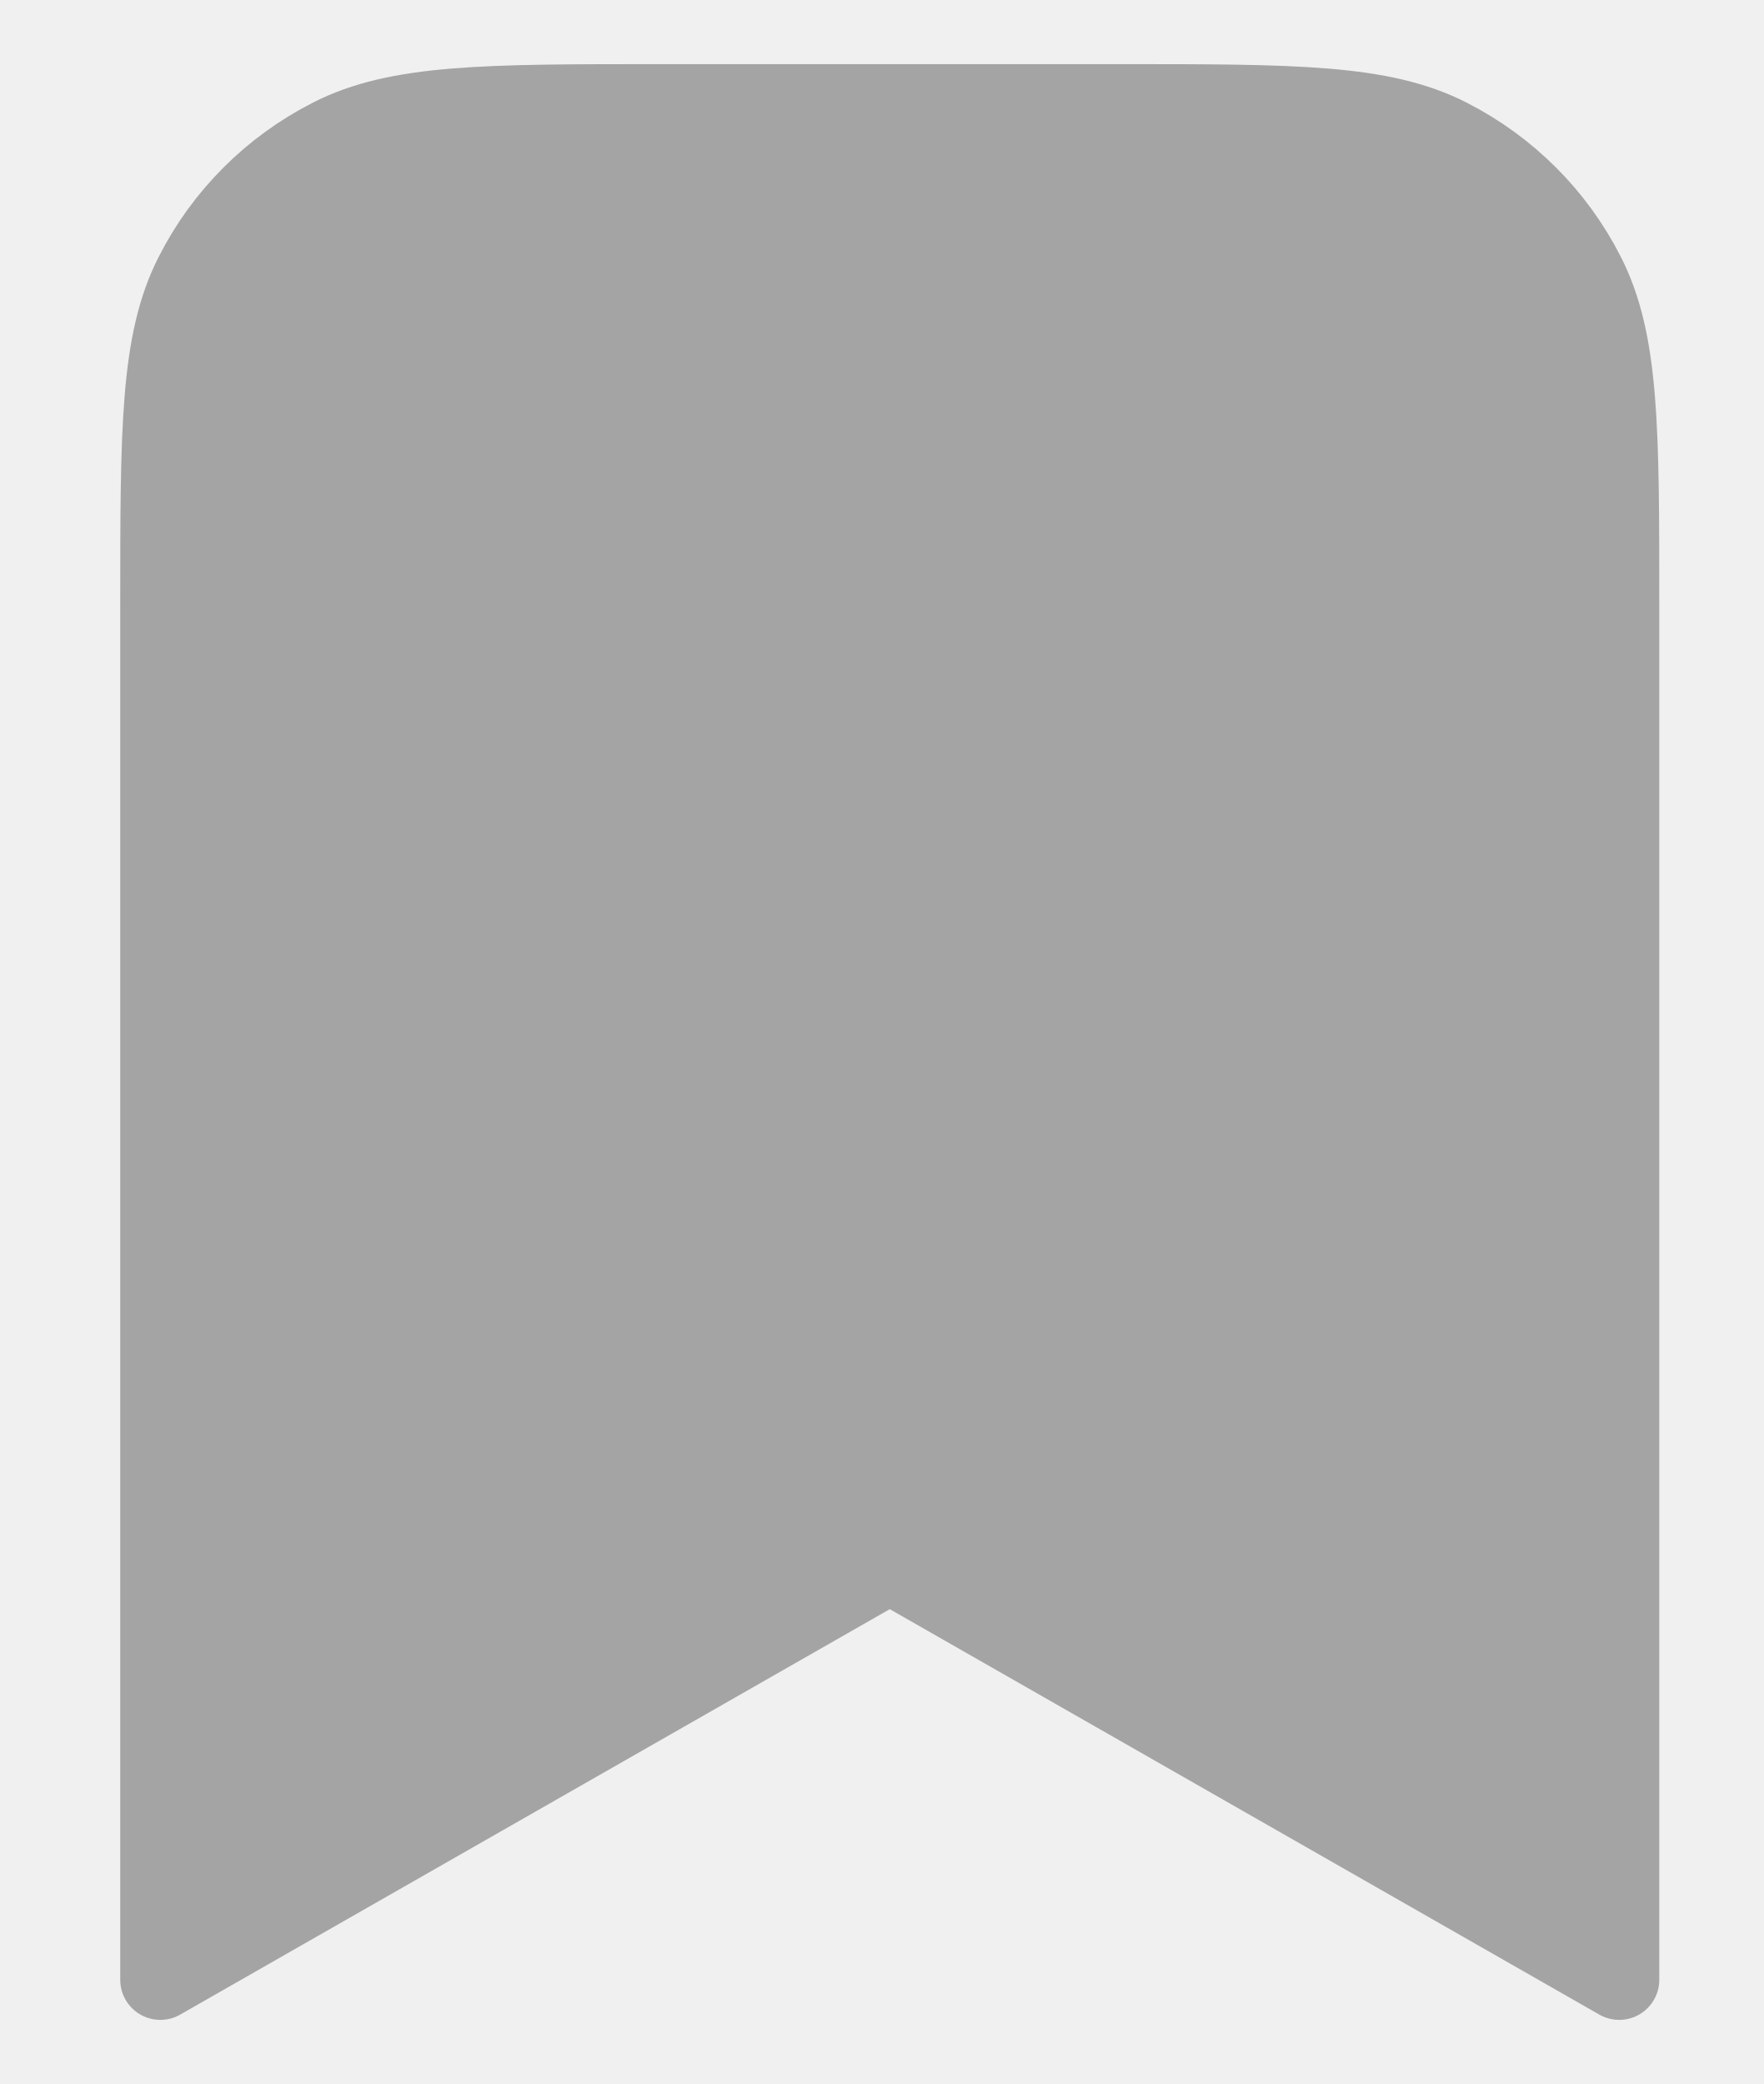
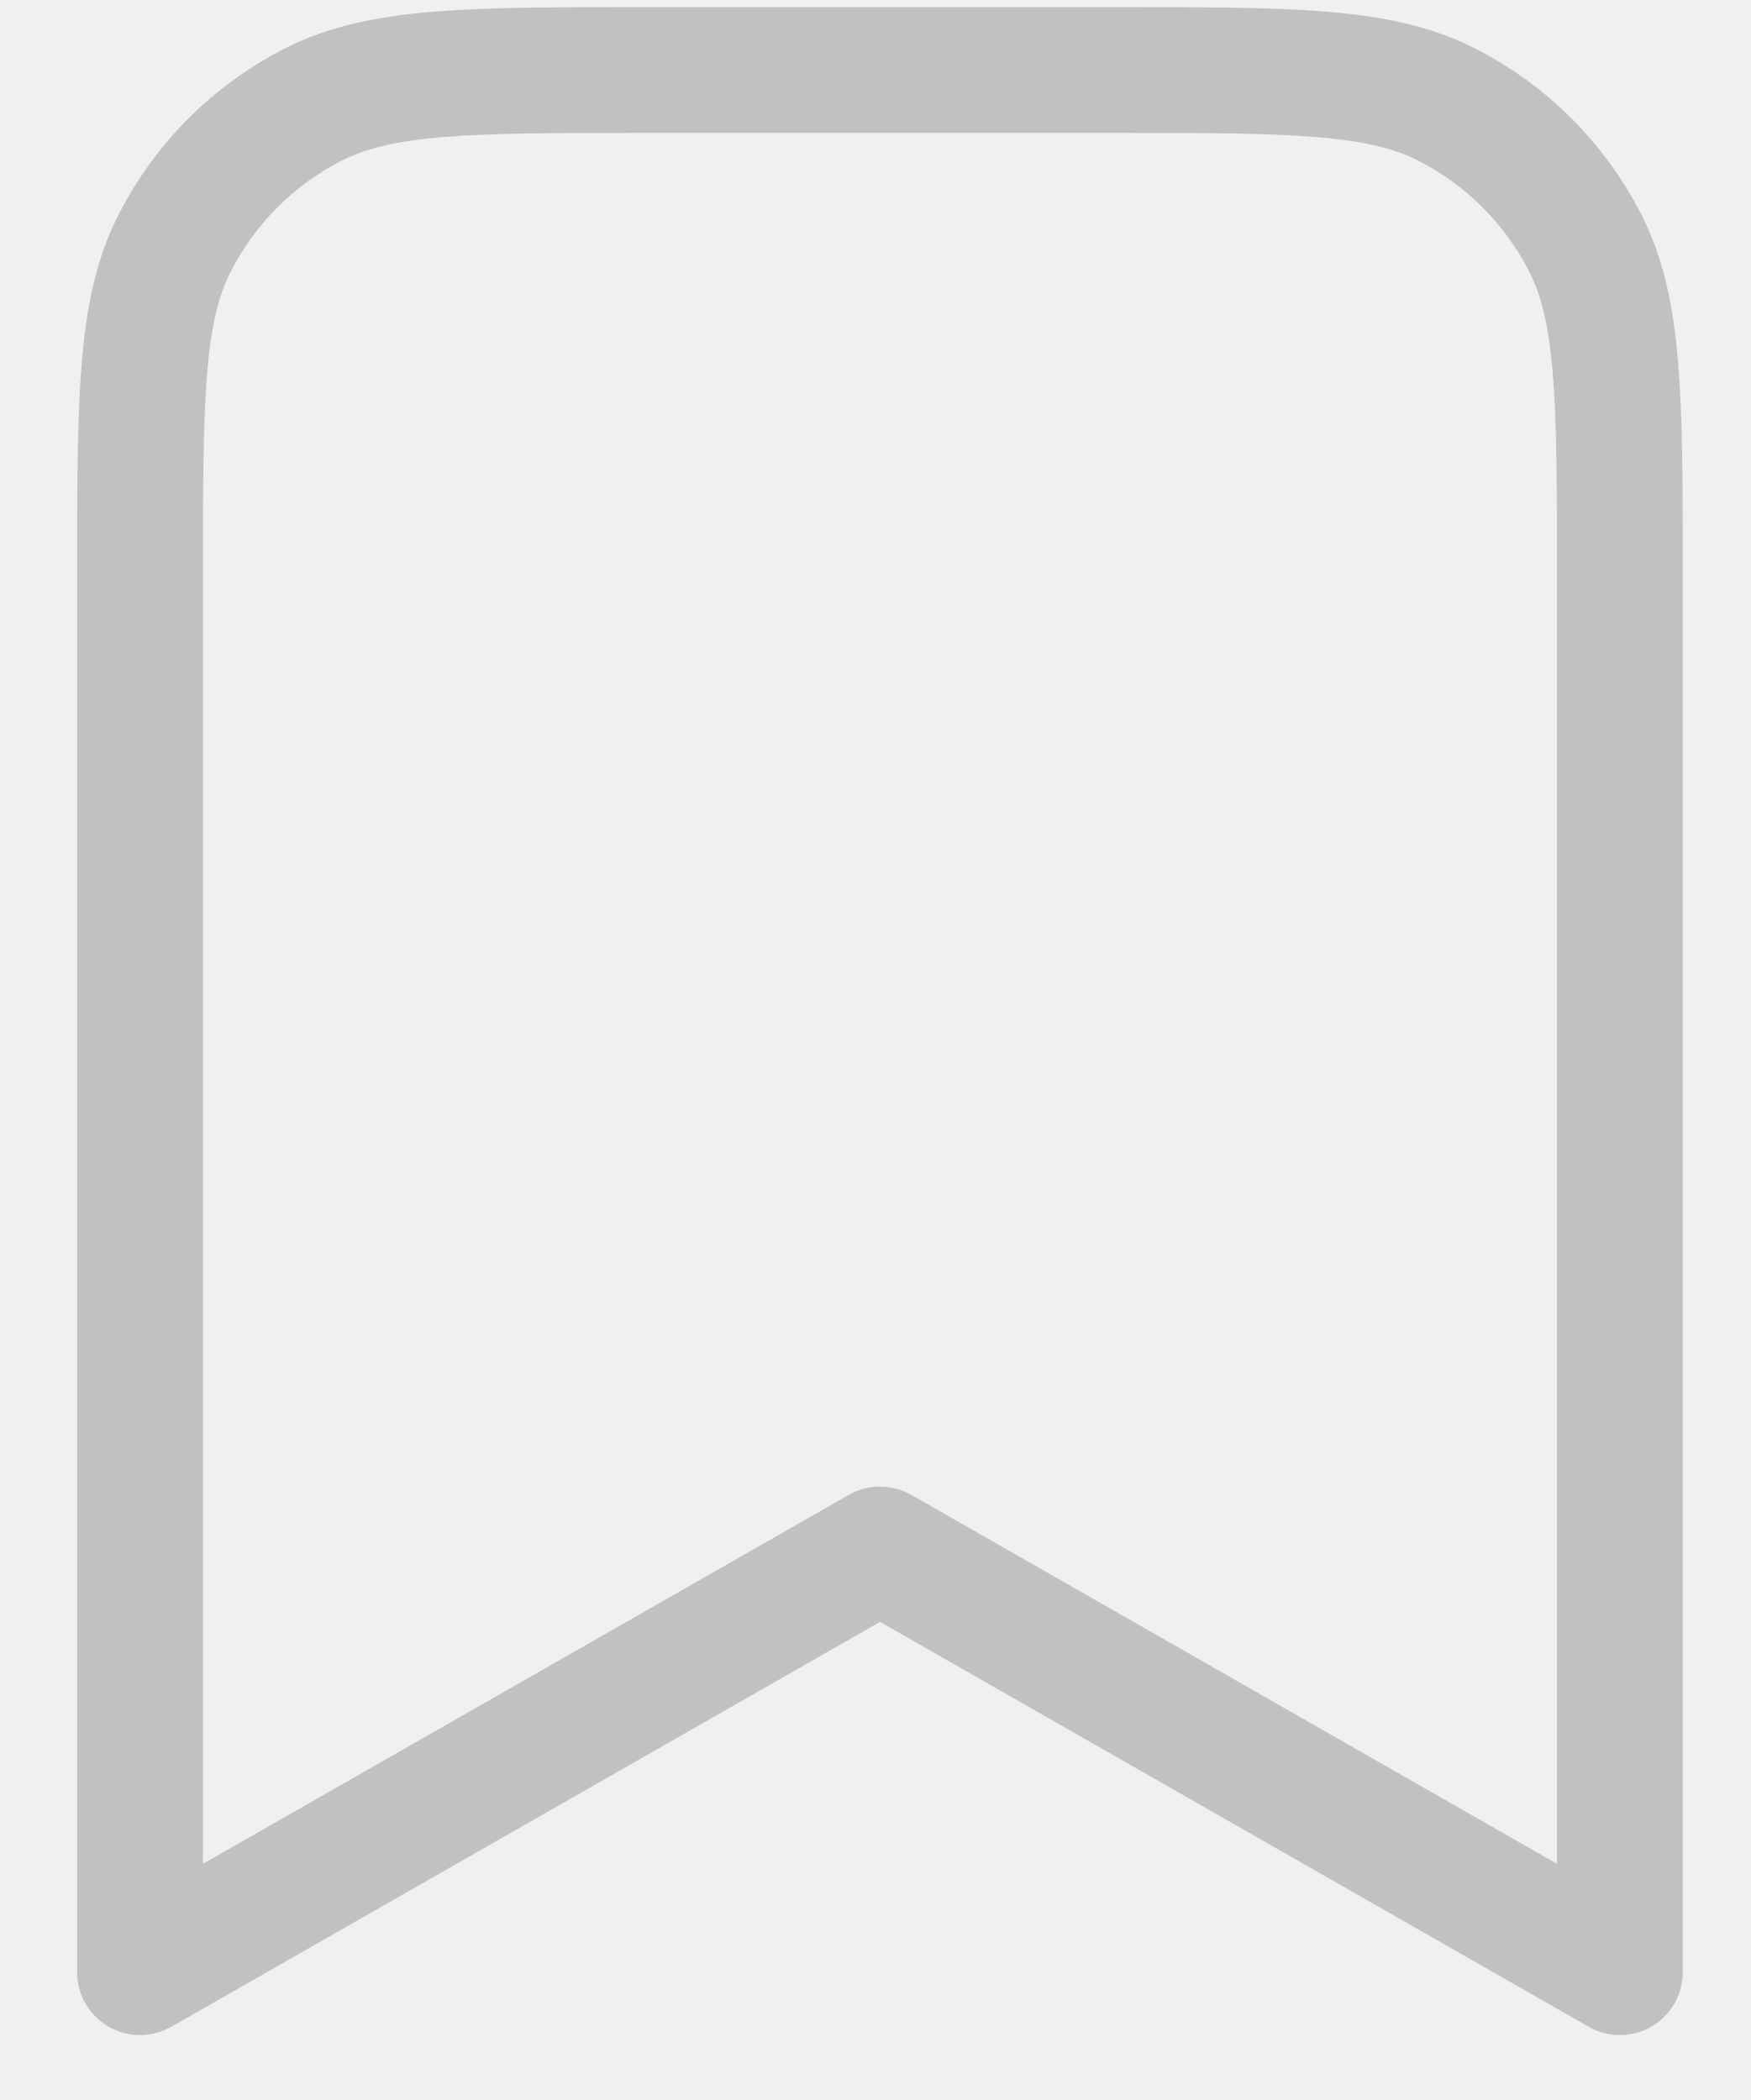
- <svg xmlns="http://www.w3.org/2000/svg" width="11" height="13" viewBox="0 0 11 13" fill="none">
-   <path d="M1 3.77C1 2.678 1 2.132 1.213 1.715C1.399 1.348 1.698 1.05 2.065 0.863C2.482 0.65 3.028 0.65 4.12 0.65H6.98C8.072 0.65 8.618 0.65 9.035 0.863C9.402 1.05 9.701 1.348 9.887 1.715C10.1 2.132 10.1 2.678 10.1 3.77V12.35L5.55 9.75L1 12.35V3.77Z" fill="#A4A4A4" stroke="#A4A4A4" stroke-width="0.5" stroke-linecap="round" stroke-linejoin="round" />
+ <svg xmlns="http://www.w3.org/2000/svg" width="25" height="30" viewBox="0 0 25 30" fill="none">
+   <g clip-path="url(#clip0_1809_97798)">
+     <path d="M2 8.246C2 5.71 2 4.442 2.494 3.473C2.928 2.621 3.621 1.928 4.473 1.494C5.442 1 6.71 1 9.246 1H15.889C18.425 1 19.694 1 20.662 1.494C21.515 1.928 22.207 2.621 22.642 3.473C23.135 4.442 23.135 5.71 23.135 8.246V28.174L12.568 22.135L2 28.174V8.246Z" stroke="#C1C1C1" stroke-width="1.797" stroke-linecap="round" stroke-linejoin="round" />
+   </g>
+   <defs>
+     <clipPath id="clip0_1809_97798">
+       <rect width="25" height="30" fill="white" />
+     </clipPath>
+   </defs>
</svg>
